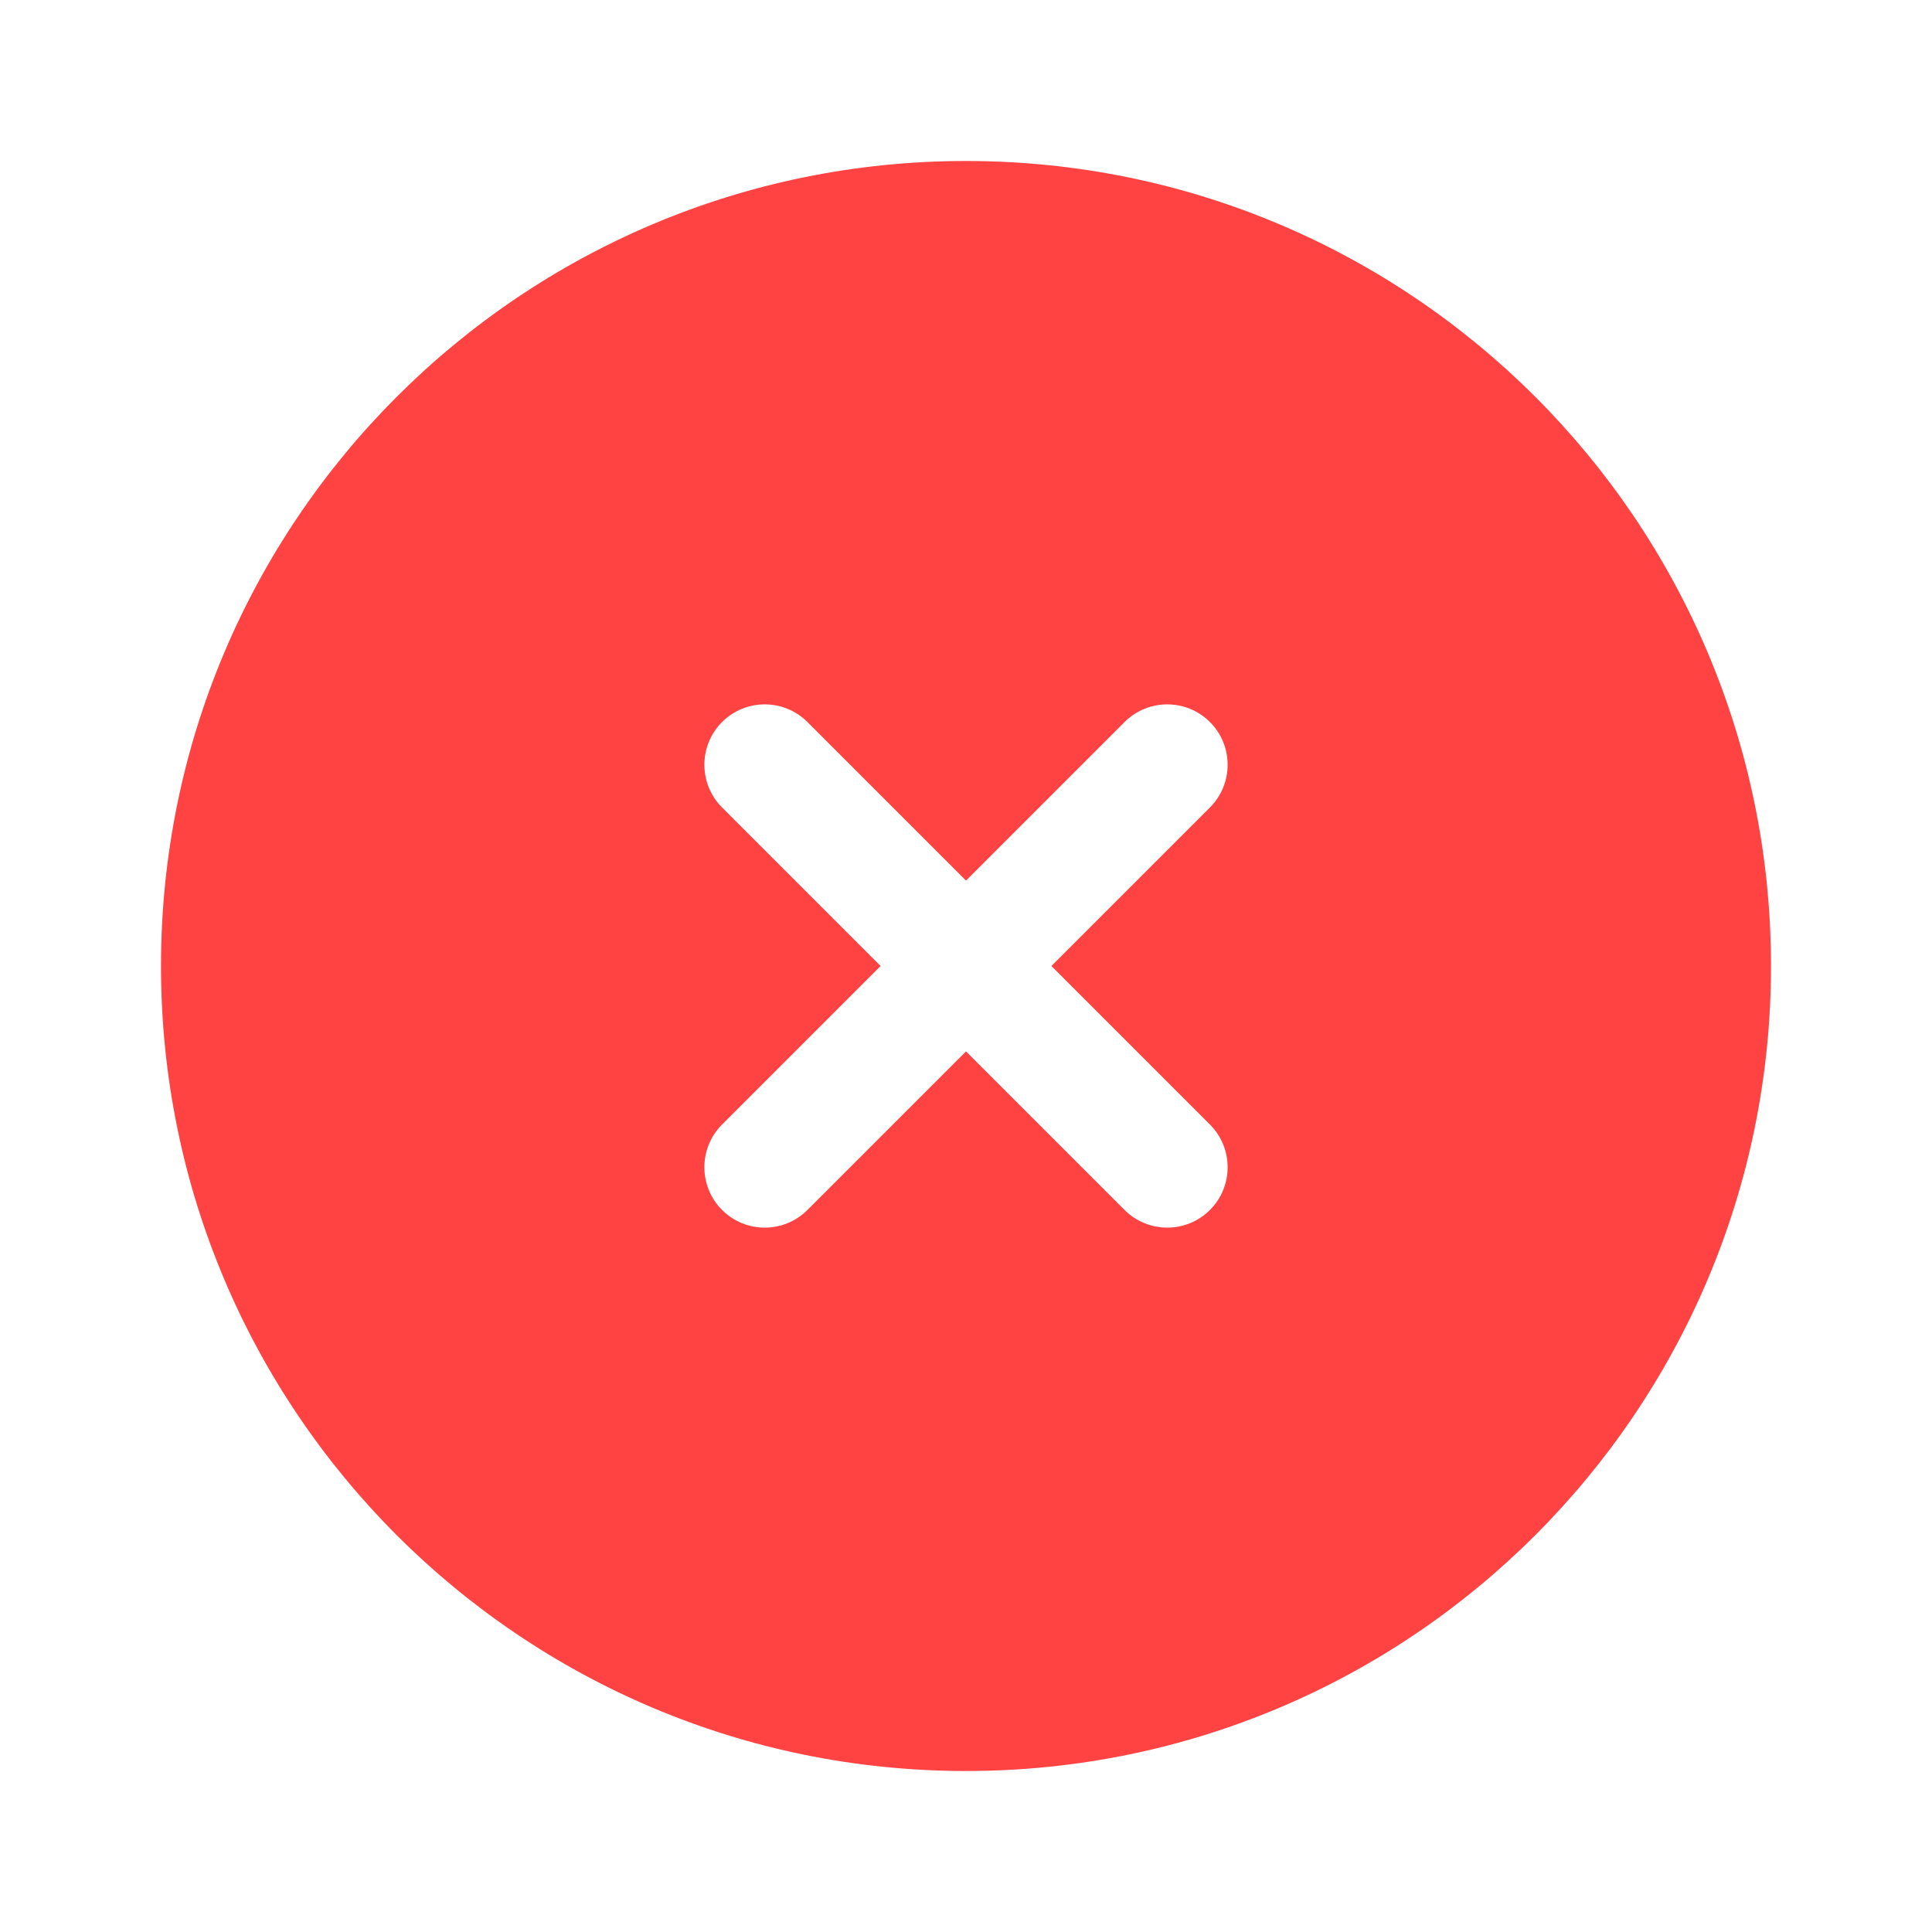
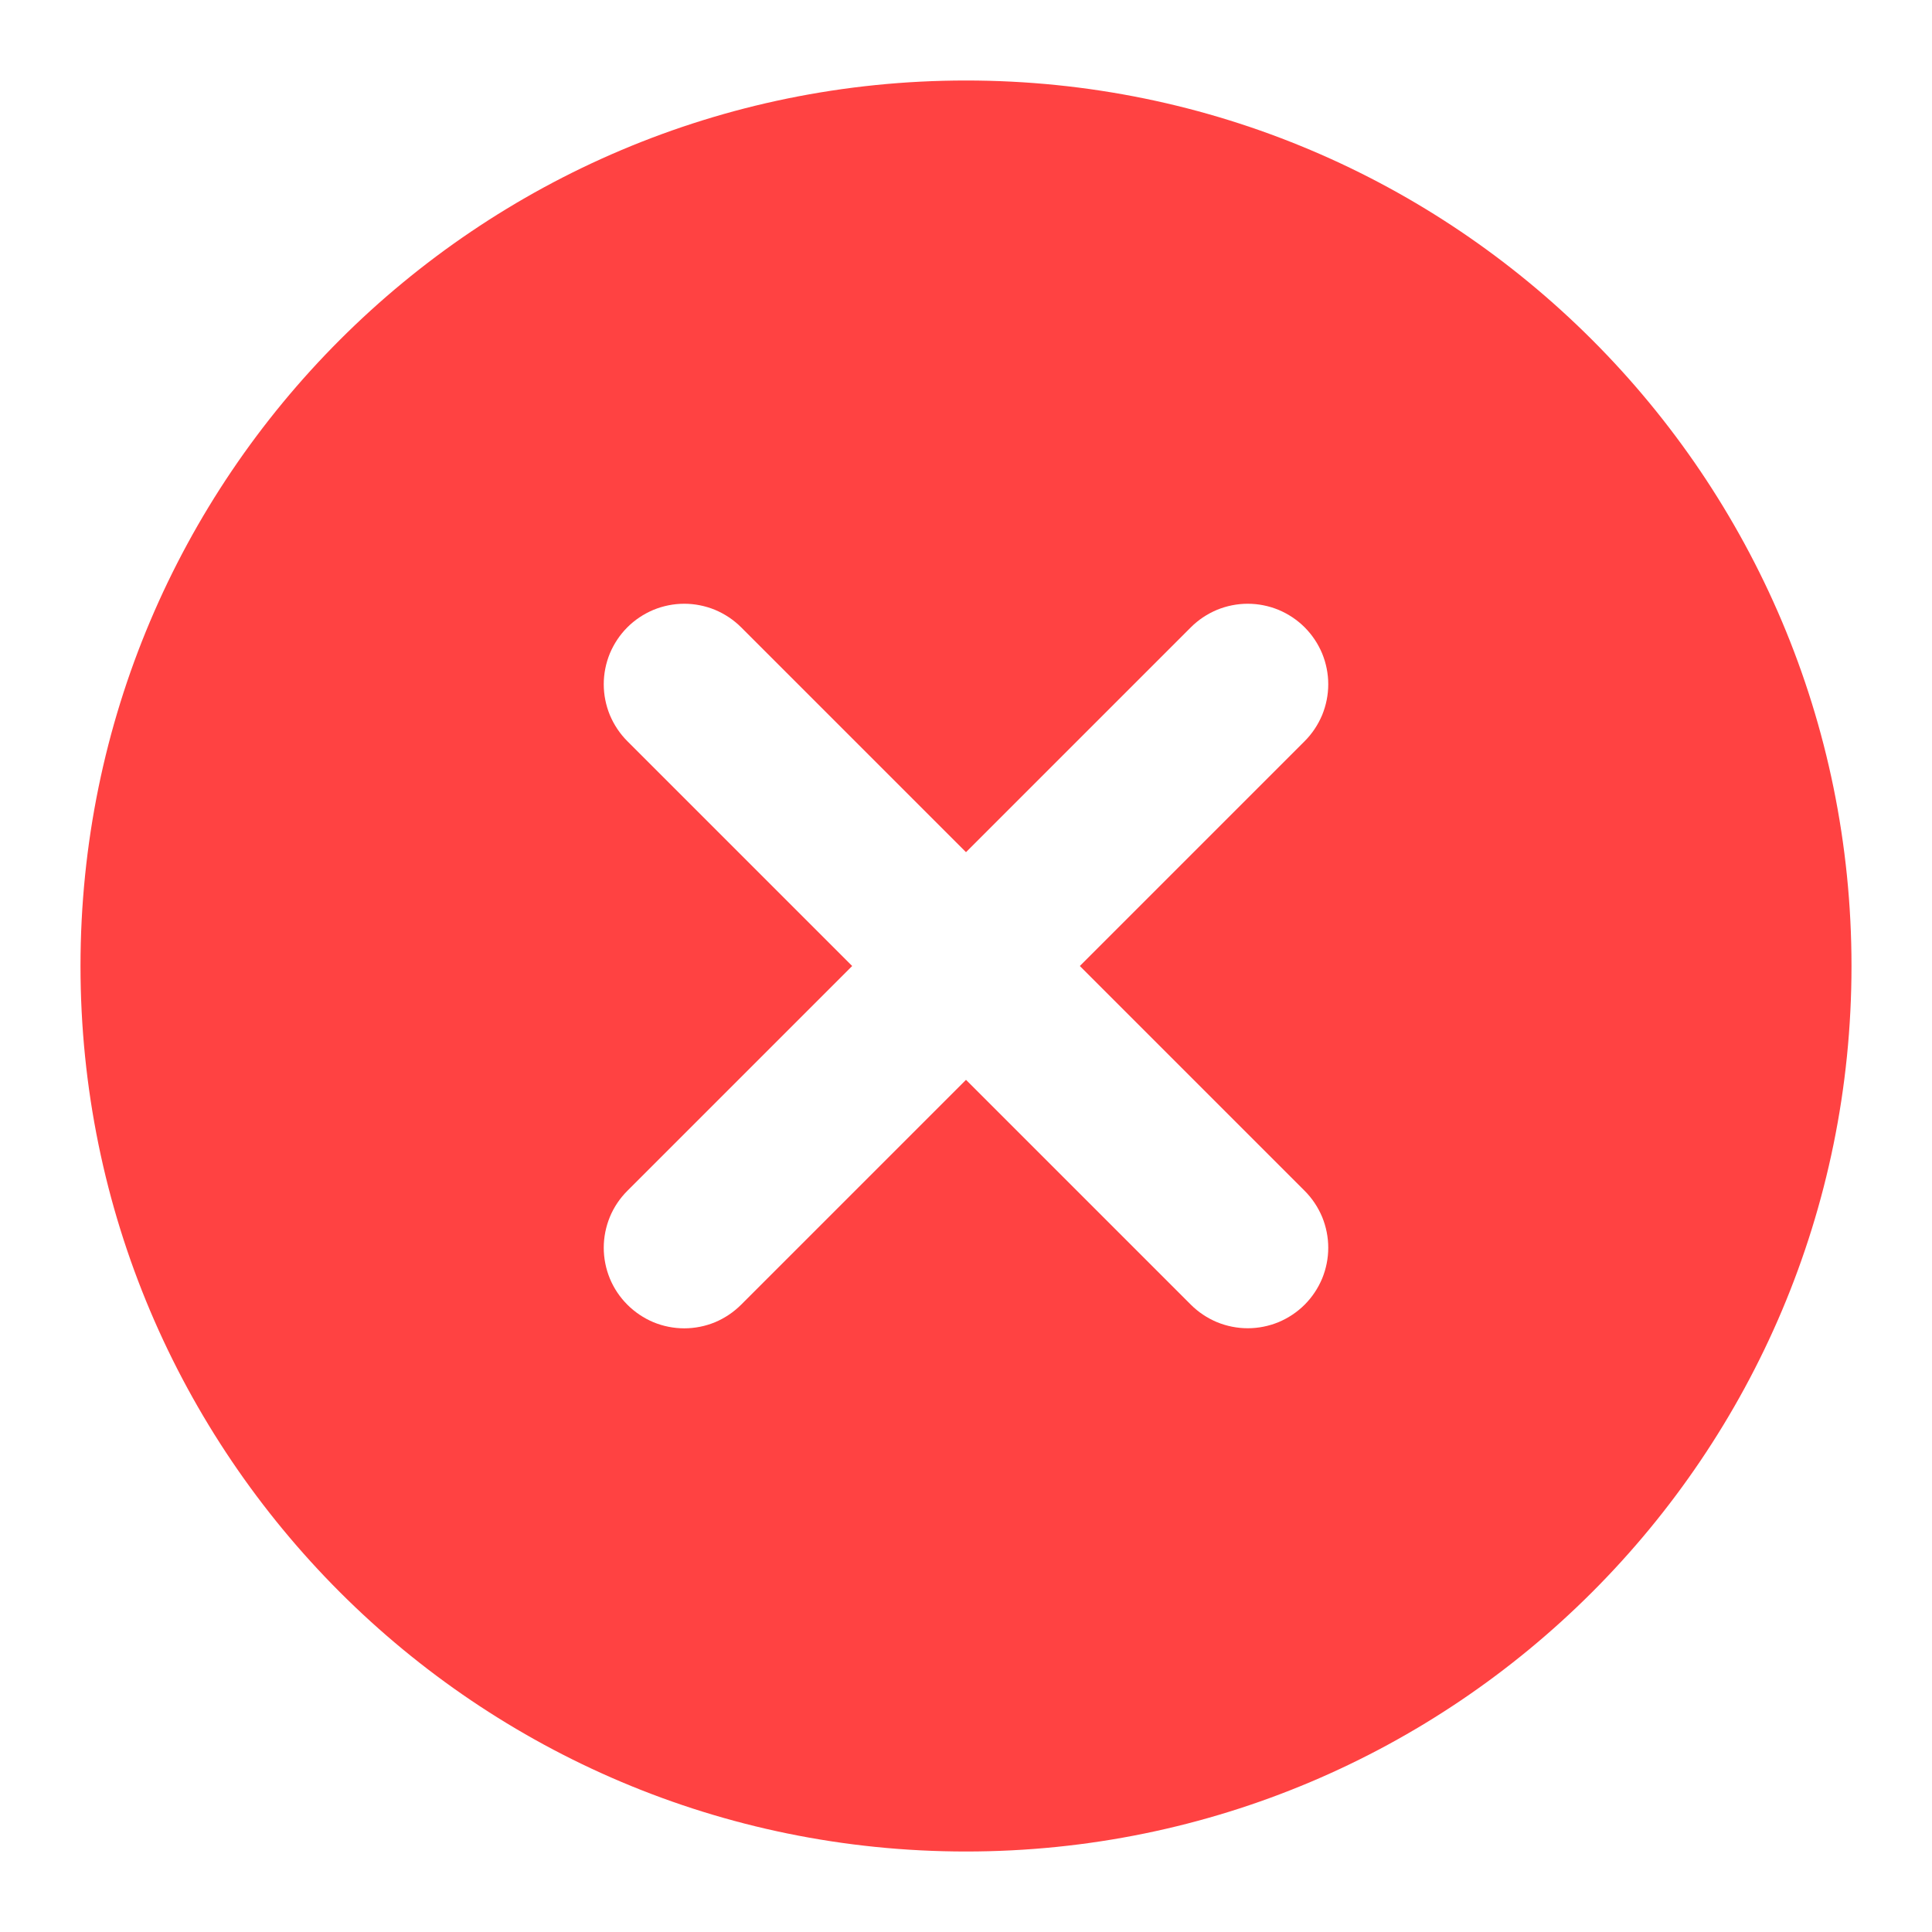
- <svg xmlns="http://www.w3.org/2000/svg" width="30" height="30" viewBox="0 0 30 30" fill="none">
-   <path fill-rule="evenodd" clip-rule="evenodd" d="M27.5 15C27.5 21.904 21.904 27.5 15 27.5C8.096 27.5 2.5 21.904 2.5 15C2.5 8.096 8.096 2.5 15 2.5C21.904 2.5 27.5 8.096 27.5 15ZM11.212 11.212C11.578 10.846 12.172 10.846 12.538 11.212L15 13.674L17.462 11.212C17.828 10.846 18.422 10.846 18.788 11.212C19.154 11.578 19.154 12.172 18.788 12.538L16.326 15L18.788 17.462C19.154 17.828 19.154 18.422 18.788 18.788C18.422 19.154 17.828 19.154 17.462 18.788L15 16.326L12.538 18.788C12.172 19.154 11.578 19.154 11.212 18.788C10.846 18.422 10.846 17.828 11.212 17.462L13.674 15L11.212 12.538C10.846 12.172 10.846 11.578 11.212 11.212Z" fill="#FF4242" />
+ <svg xmlns="http://www.w3.org/2000/svg" width="24" height="24" viewBox="0 0 24 24" fill="none">
+   <path fill-rule="evenodd" clip-rule="evenodd" d="M16.207 14.793C16.3 14.886 16.373 14.996 16.424 15.117C16.474 15.239 16.5 15.369 16.5 15.5C16.5 15.631 16.474 15.761 16.424 15.883C16.373 16.004 16.3 16.114 16.207 16.207C16.114 16.3 16.004 16.373 15.883 16.424C15.761 16.474 15.631 16.5 15.5 16.5C15.369 16.5 15.239 16.474 15.117 16.424C14.996 16.373 14.886 16.3 14.793 16.207L12 13.414L9.207 16.207C9.114 16.3 9.004 16.374 8.883 16.425C8.762 16.475 8.631 16.501 8.5 16.501C8.369 16.501 8.238 16.475 8.117 16.425C7.996 16.374 7.886 16.3 7.793 16.207C7.7 16.114 7.626 16.004 7.576 15.883C7.526 15.761 7.5 15.631 7.5 15.5C7.5 15.369 7.526 15.239 7.576 15.117C7.626 14.996 7.7 14.886 7.793 14.793L10.586 12L7.793 9.207C7.7 9.114 7.627 9.004 7.576 8.883C7.526 8.761 7.5 8.631 7.5 8.5C7.5 8.369 7.526 8.239 7.576 8.117C7.627 7.996 7.7 7.886 7.793 7.793C7.886 7.7 7.996 7.627 8.117 7.576C8.239 7.526 8.369 7.5 8.5 7.5C8.631 7.5 8.761 7.526 8.883 7.576C9.004 7.627 9.114 7.7 9.207 7.793L12 10.586L14.793 7.793C14.886 7.7 14.996 7.627 15.117 7.576C15.239 7.526 15.369 7.5 15.5 7.5C15.631 7.5 15.761 7.526 15.883 7.576C16.004 7.627 16.114 7.7 16.207 7.793C16.3 7.886 16.373 7.996 16.424 8.117C16.474 8.239 16.5 8.369 16.5 8.5C16.5 8.631 16.474 8.761 16.424 8.883C16.373 9.004 16.3 9.114 16.207 9.207L13.414 12L16.207 14.793ZM12 1C5.925 1 1 5.925 1 12C1 18.075 5.925 23 12 23C18.075 23 23 18.075 23 12C23 5.925 18.075 1 12 1Z" fill="#FF4242" />
</svg>
